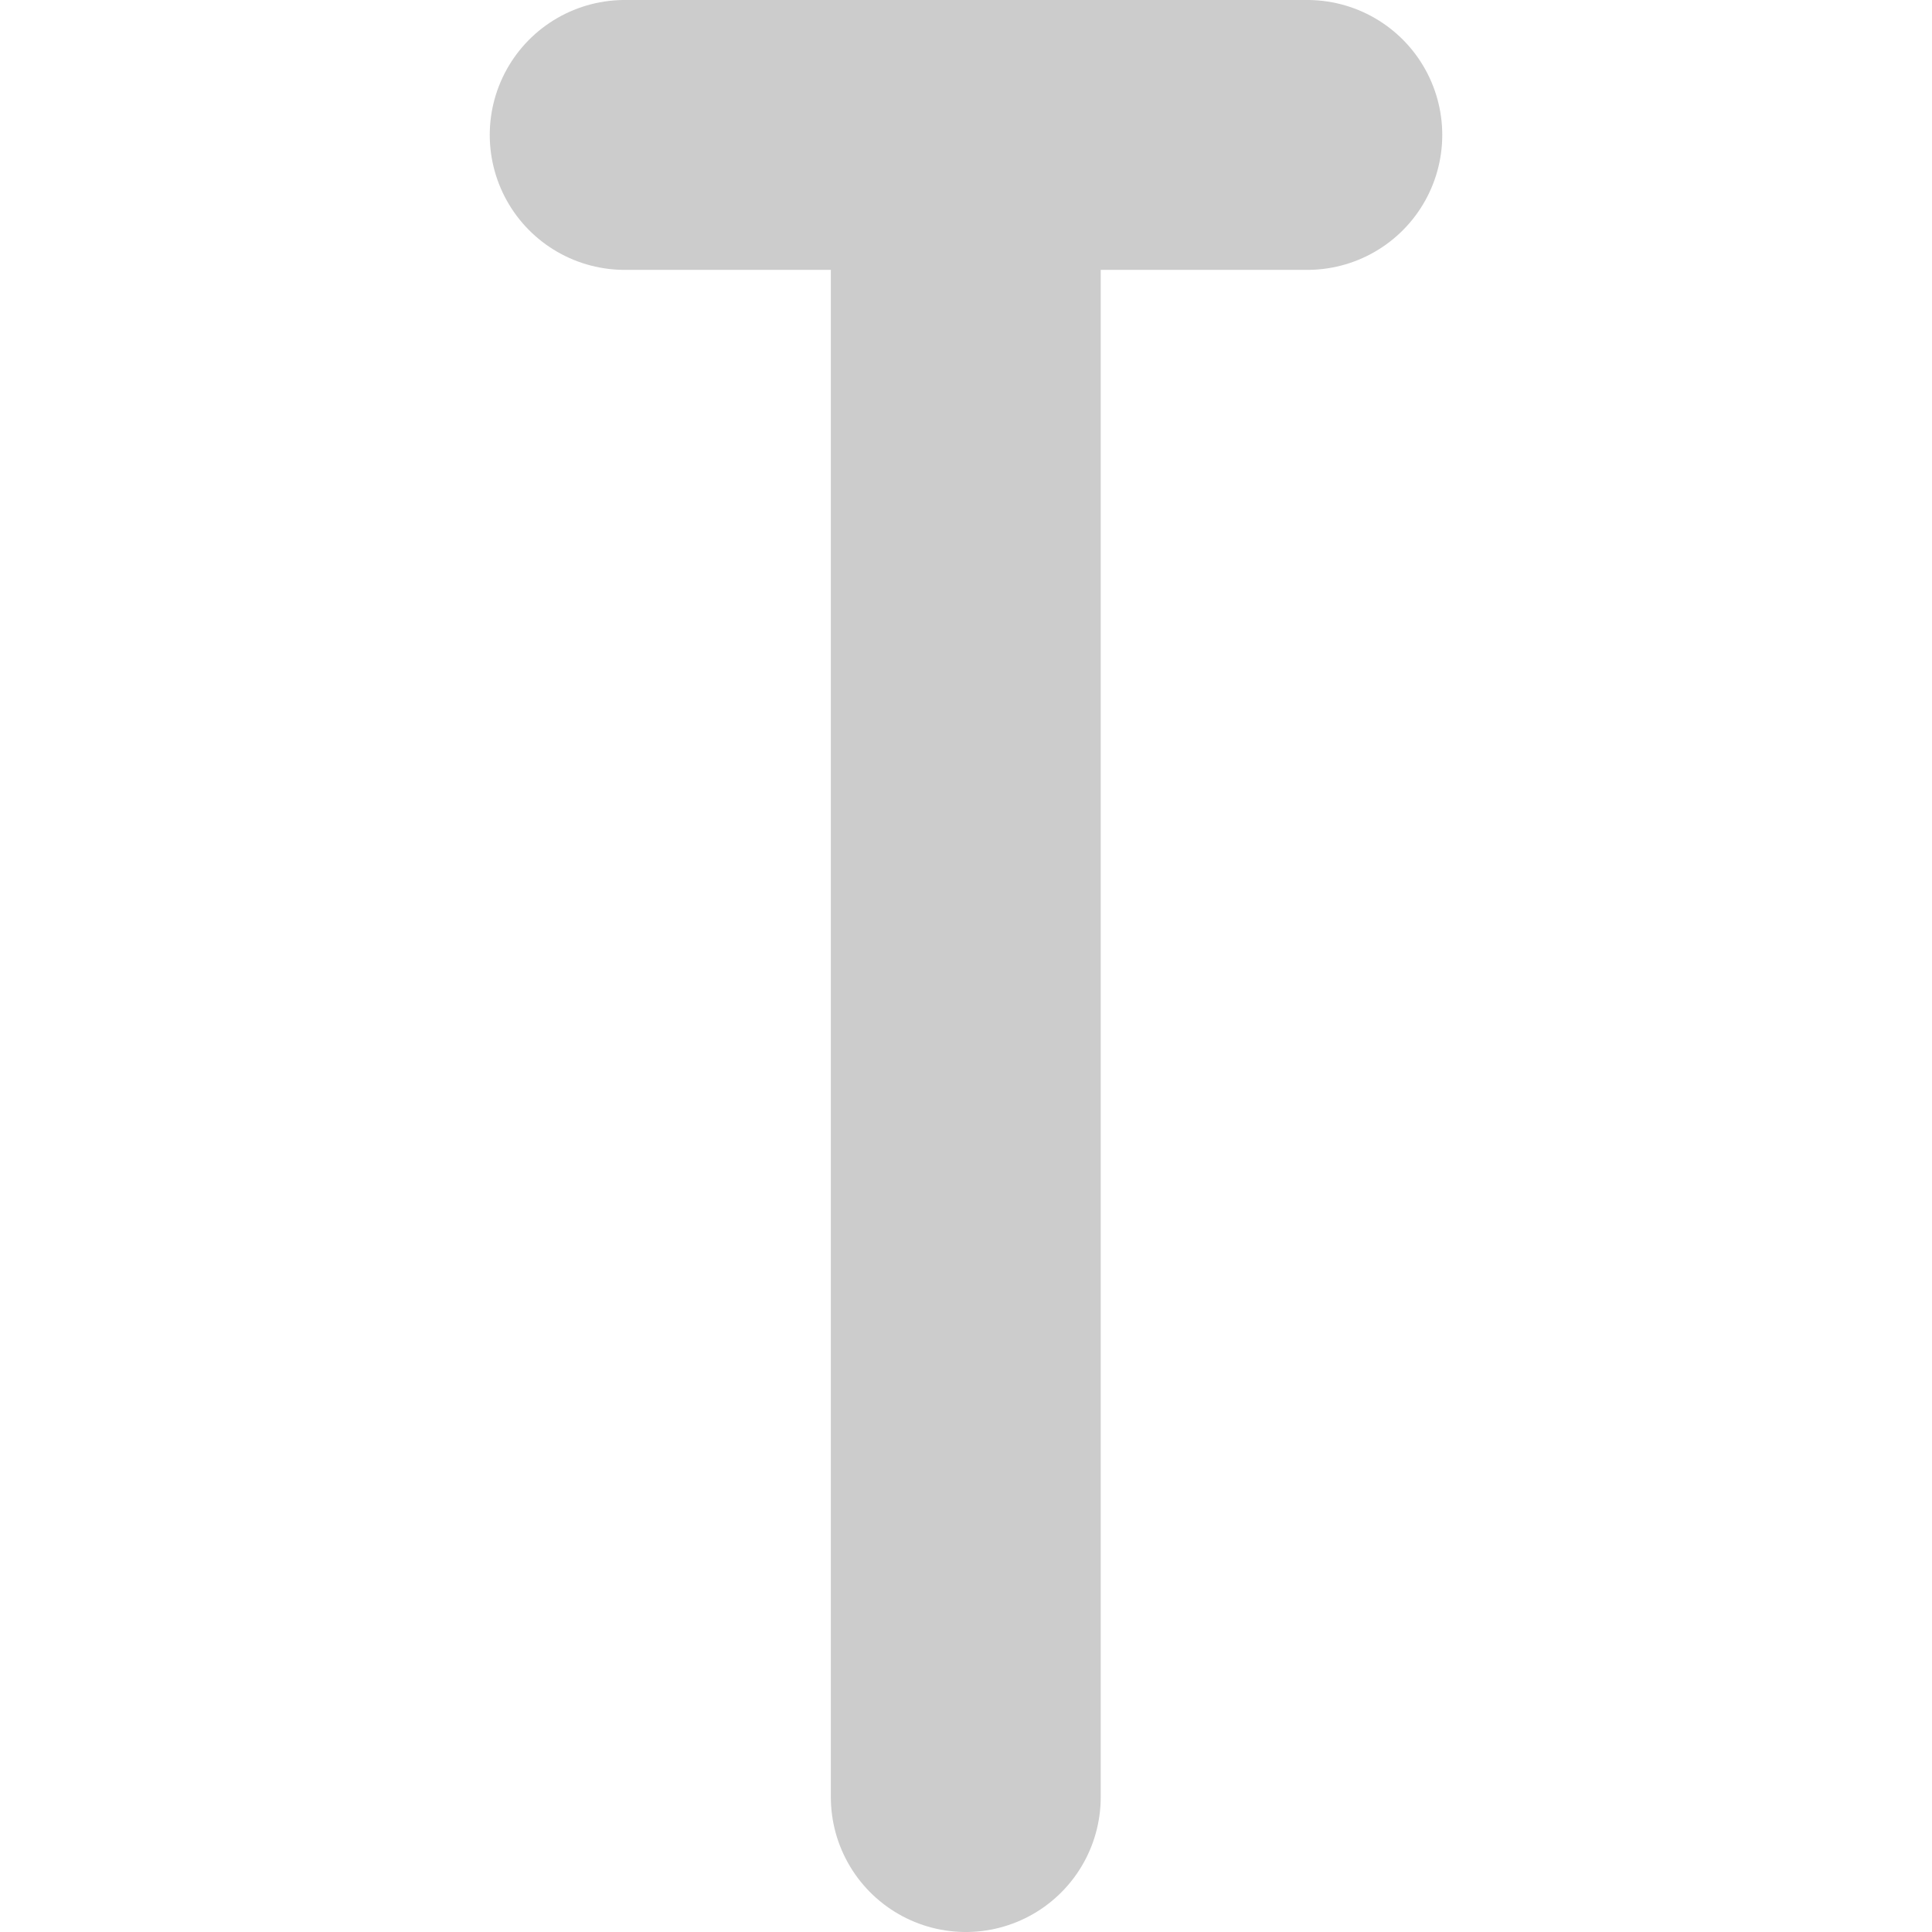
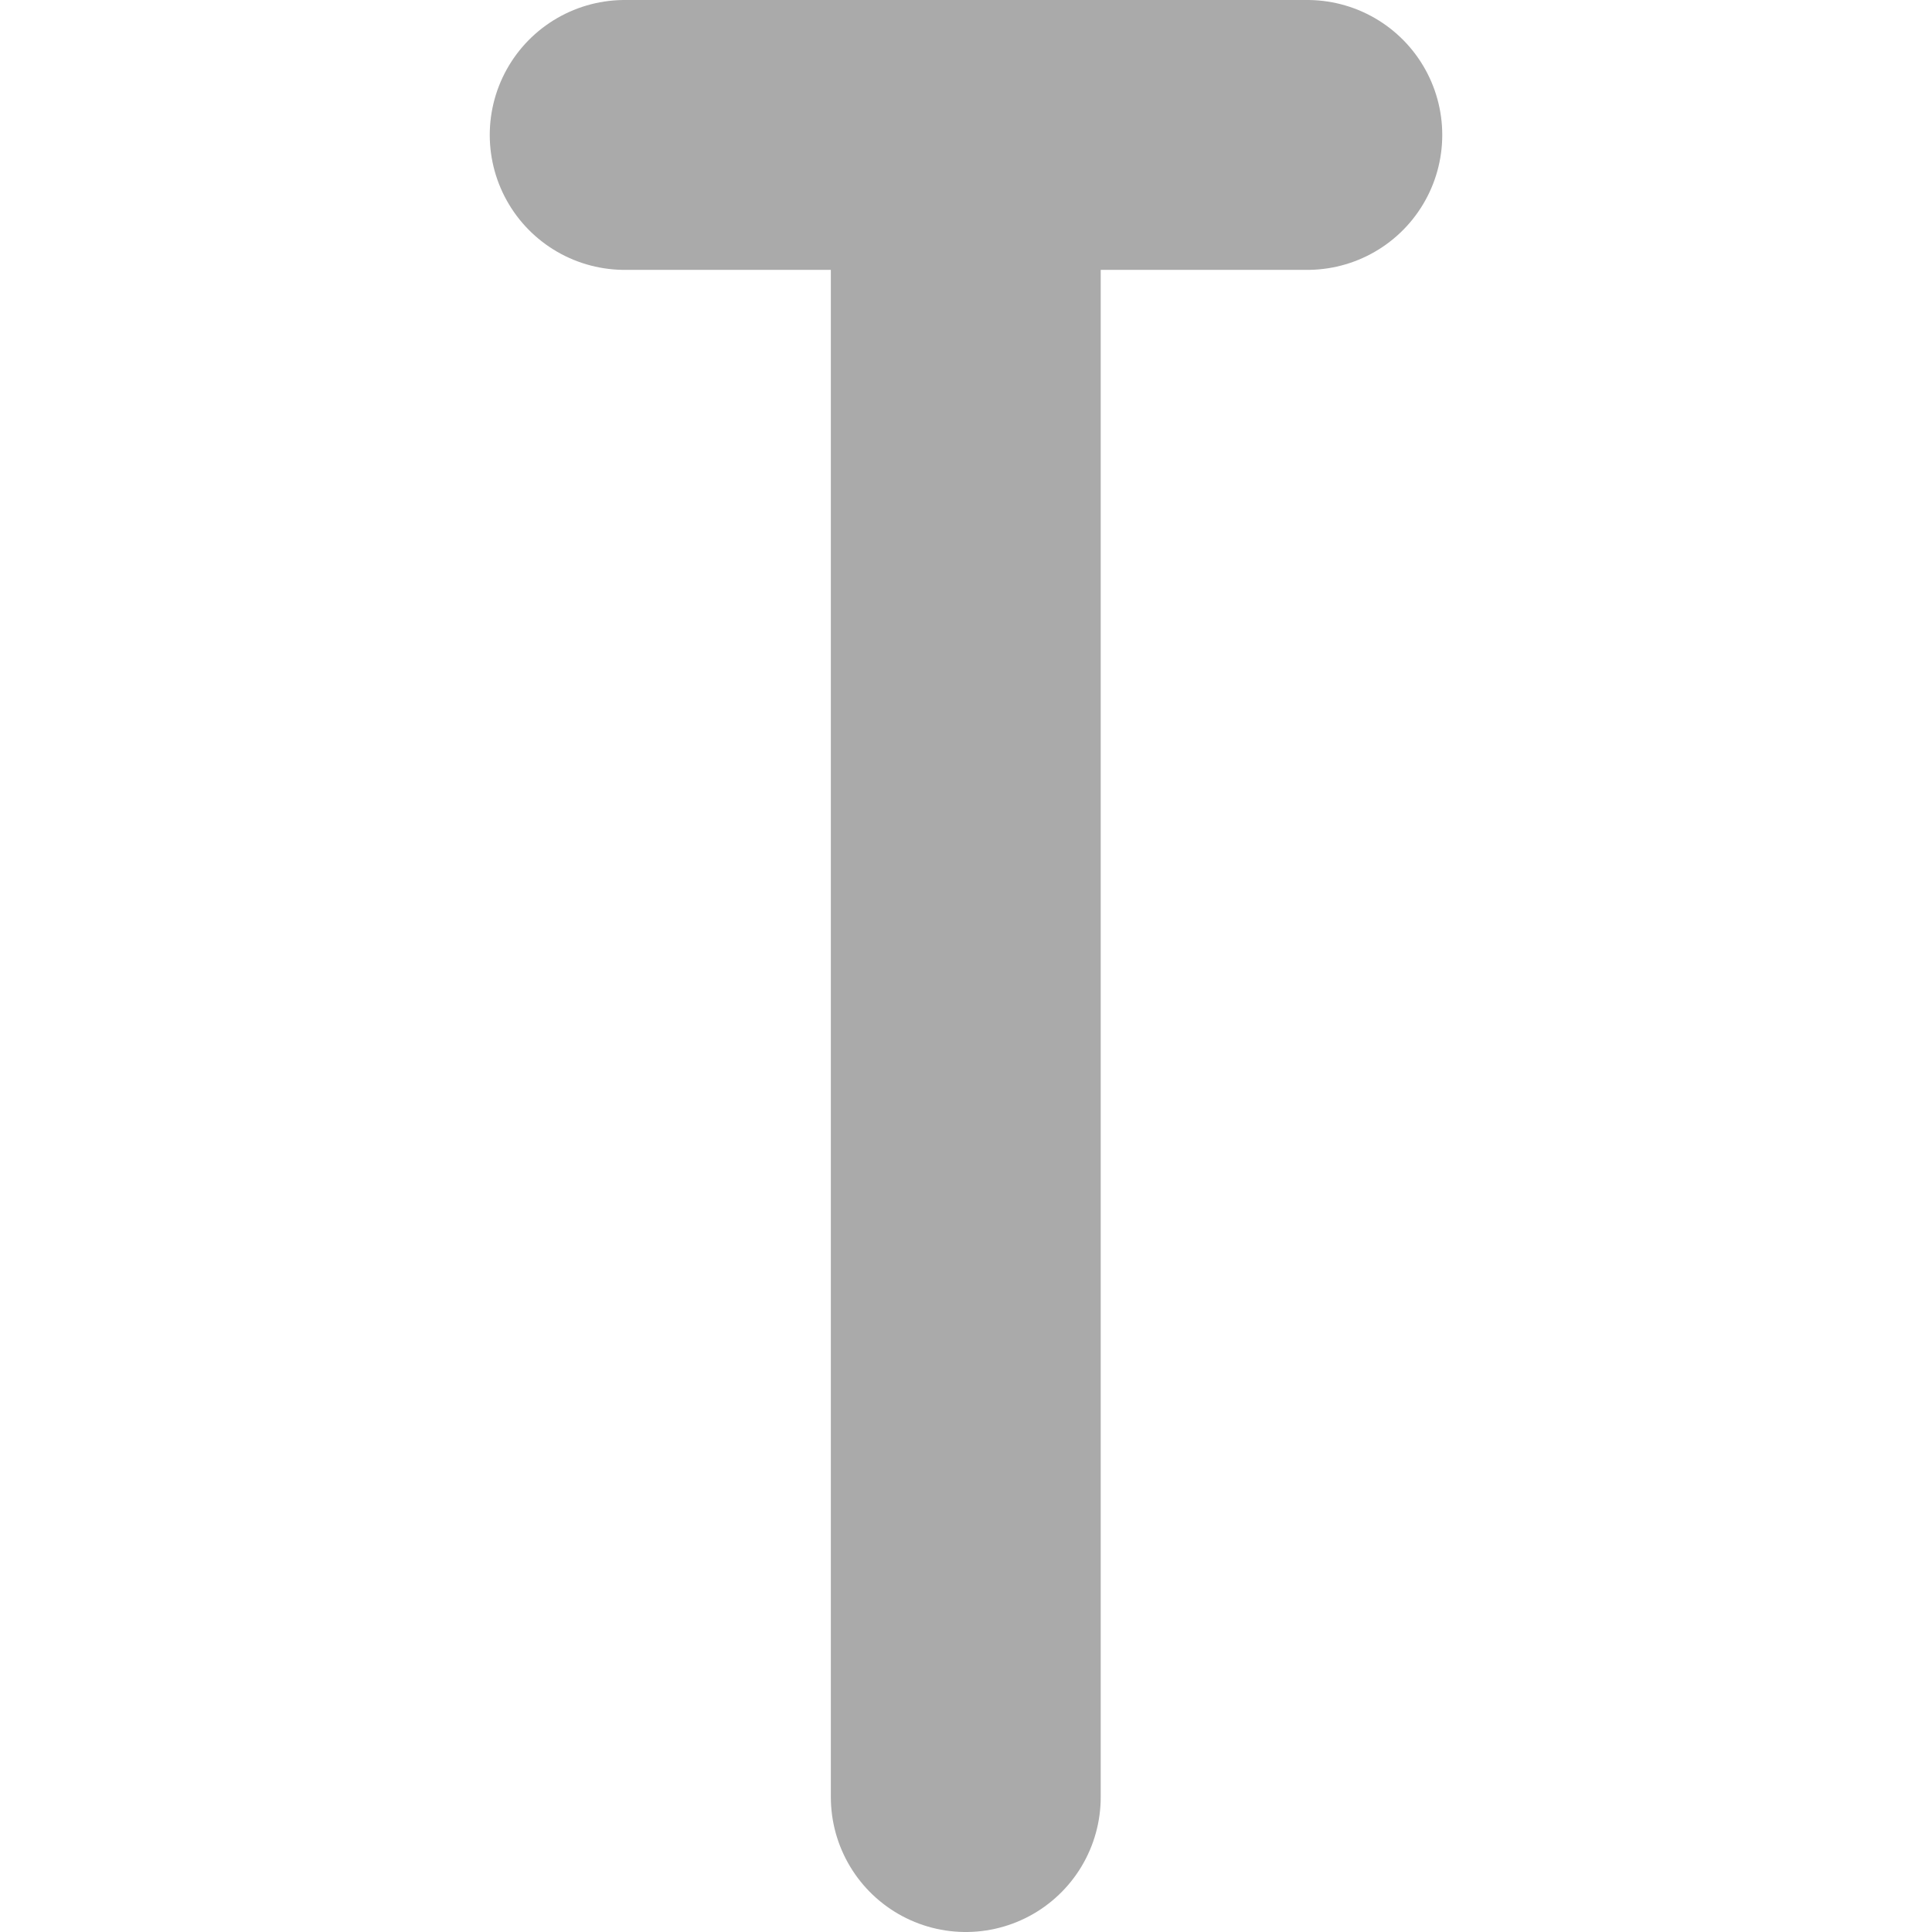
<svg xmlns="http://www.w3.org/2000/svg" id="Layer_7" data-name="Layer 7" viewBox="0 0 21.53 43.67" width="36px" height="36px">
  <defs>
-     <style>.cls-1{fill:none;stroke:#ccc;stroke-linecap:round;stroke-miterlimit:10;stroke-width:6.1px;}</style>
+     <style>.cls-1{fill:none;stroke:#aaa;stroke-linecap:round;stroke-miterlimit:10;stroke-width:6.1px;}</style>
  </defs>
  <line class="cls-1" x1="10.76" y1="40.62" x2="10.76" y2="3.06" />
  <line class="cls-1" x1="3.05" y1="3.05" x2="18.48" y2="3.05" />
</svg>
